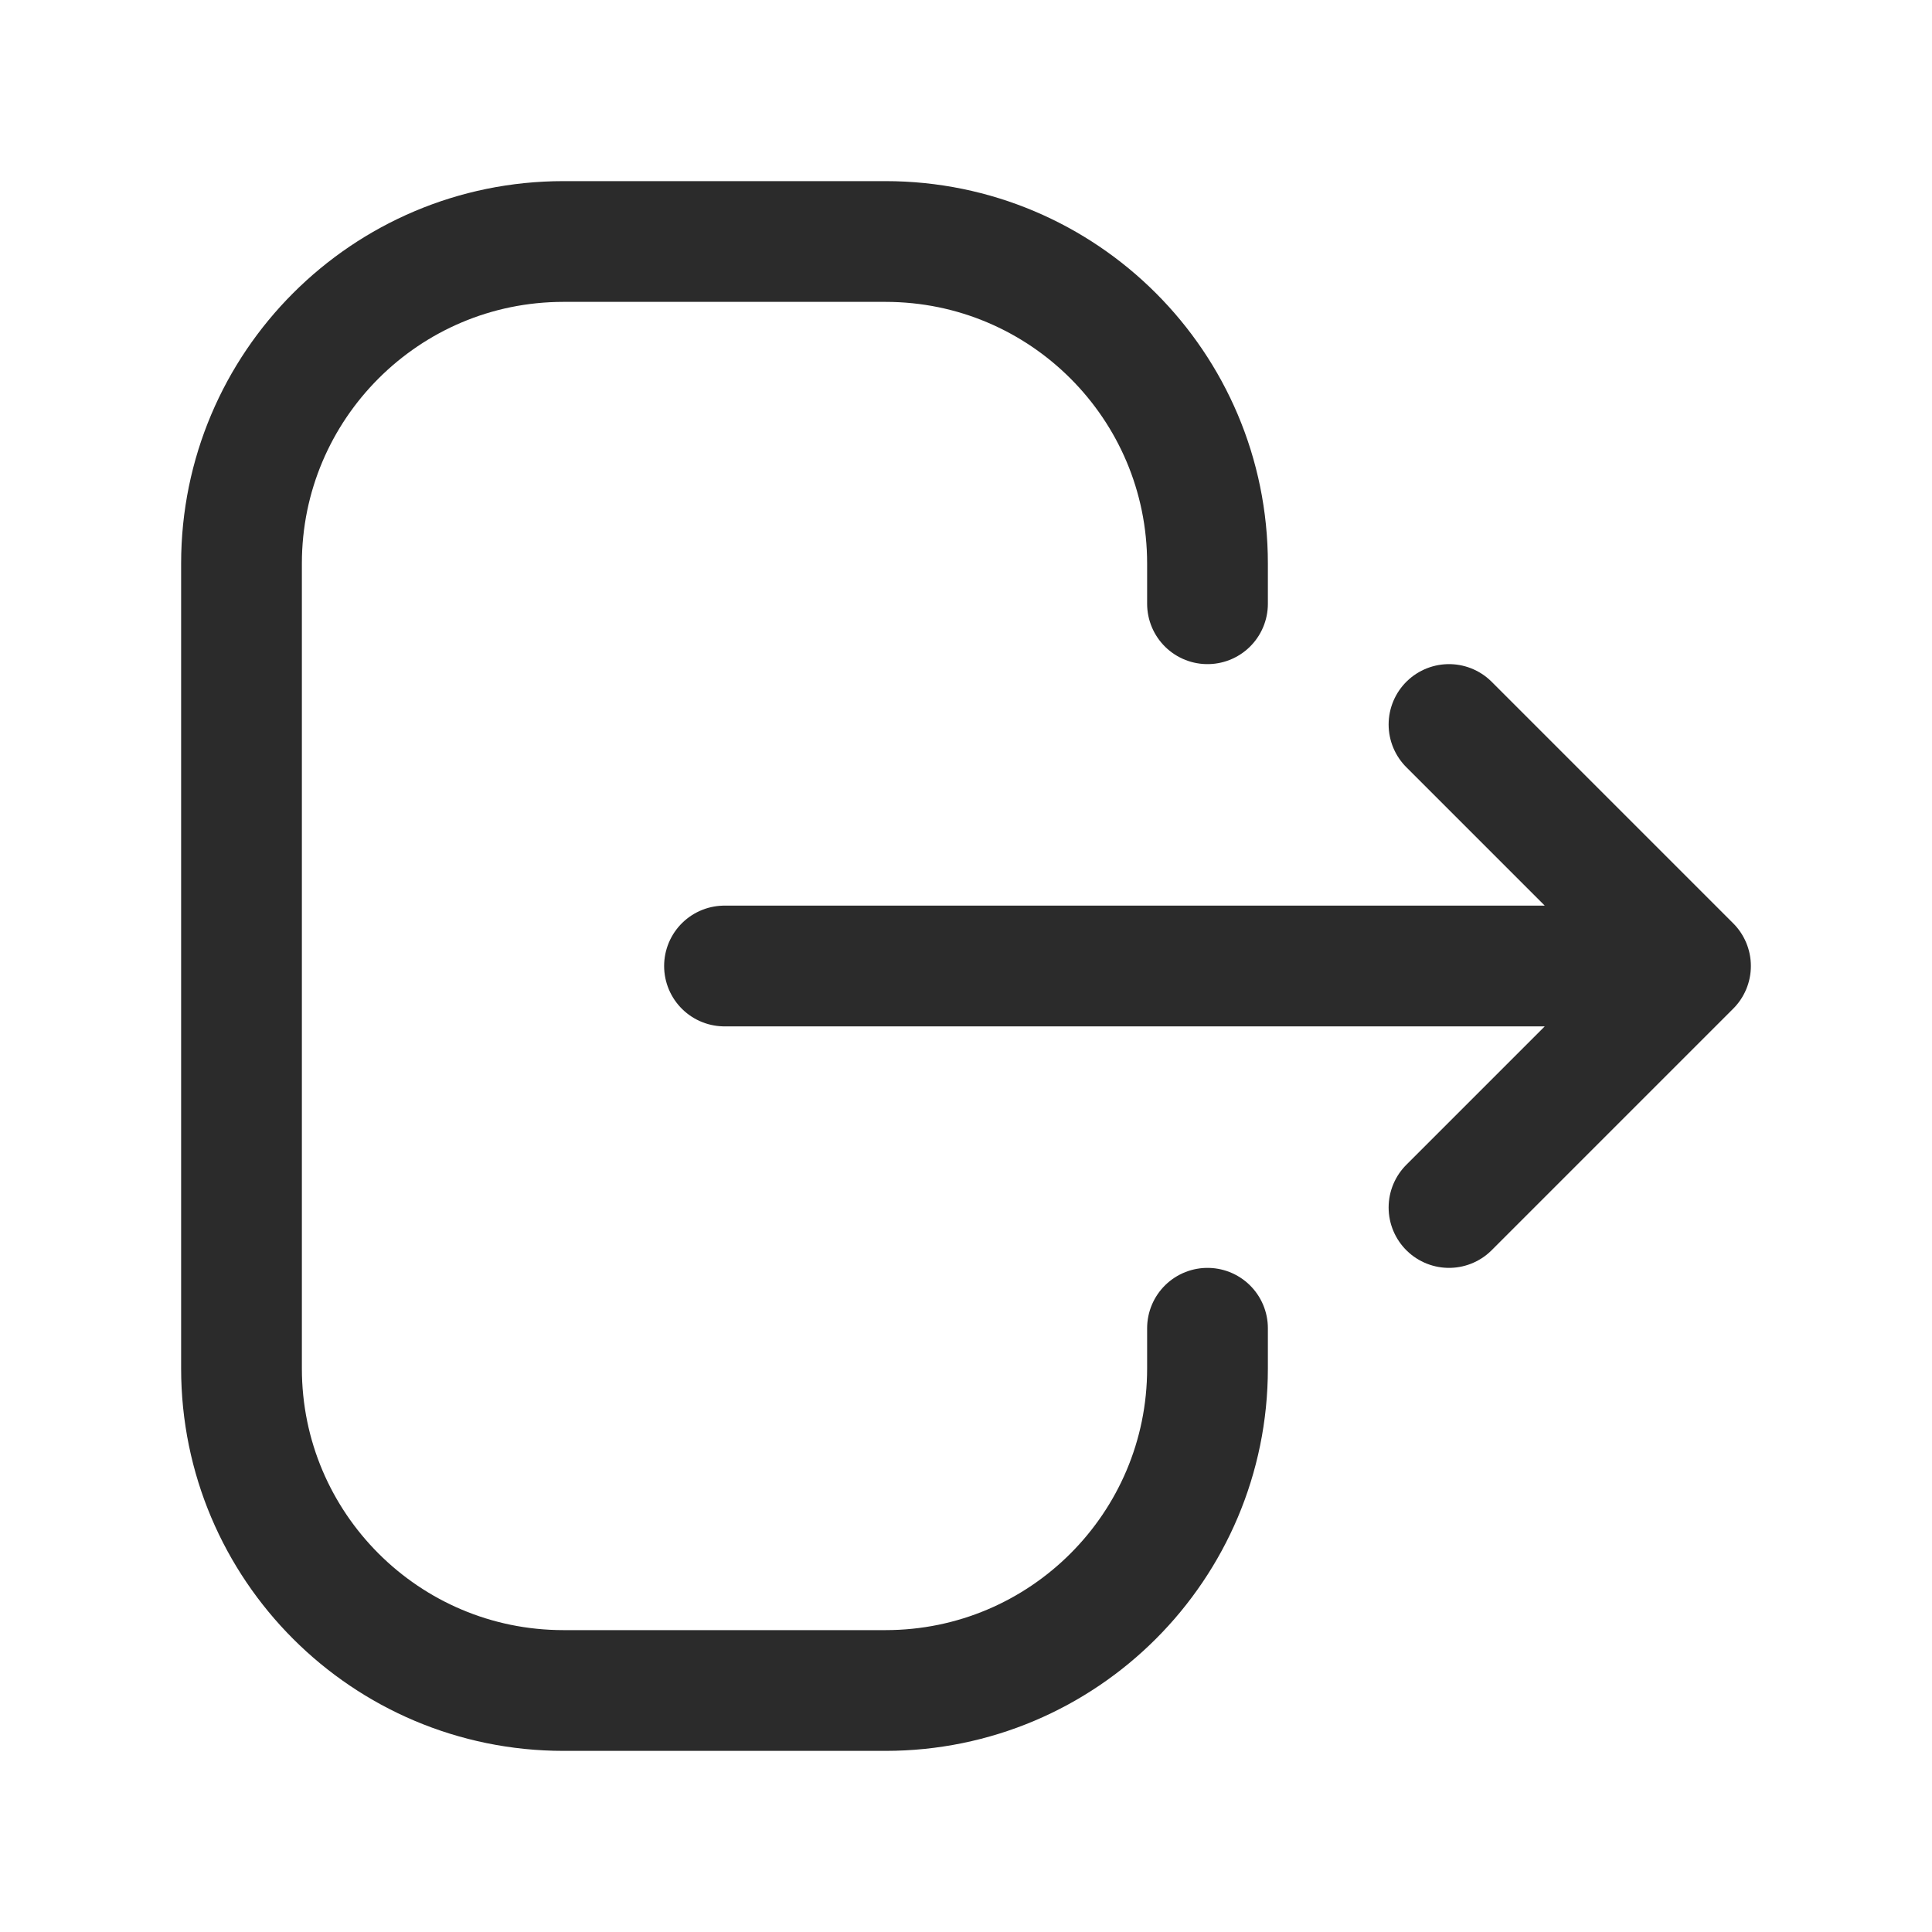
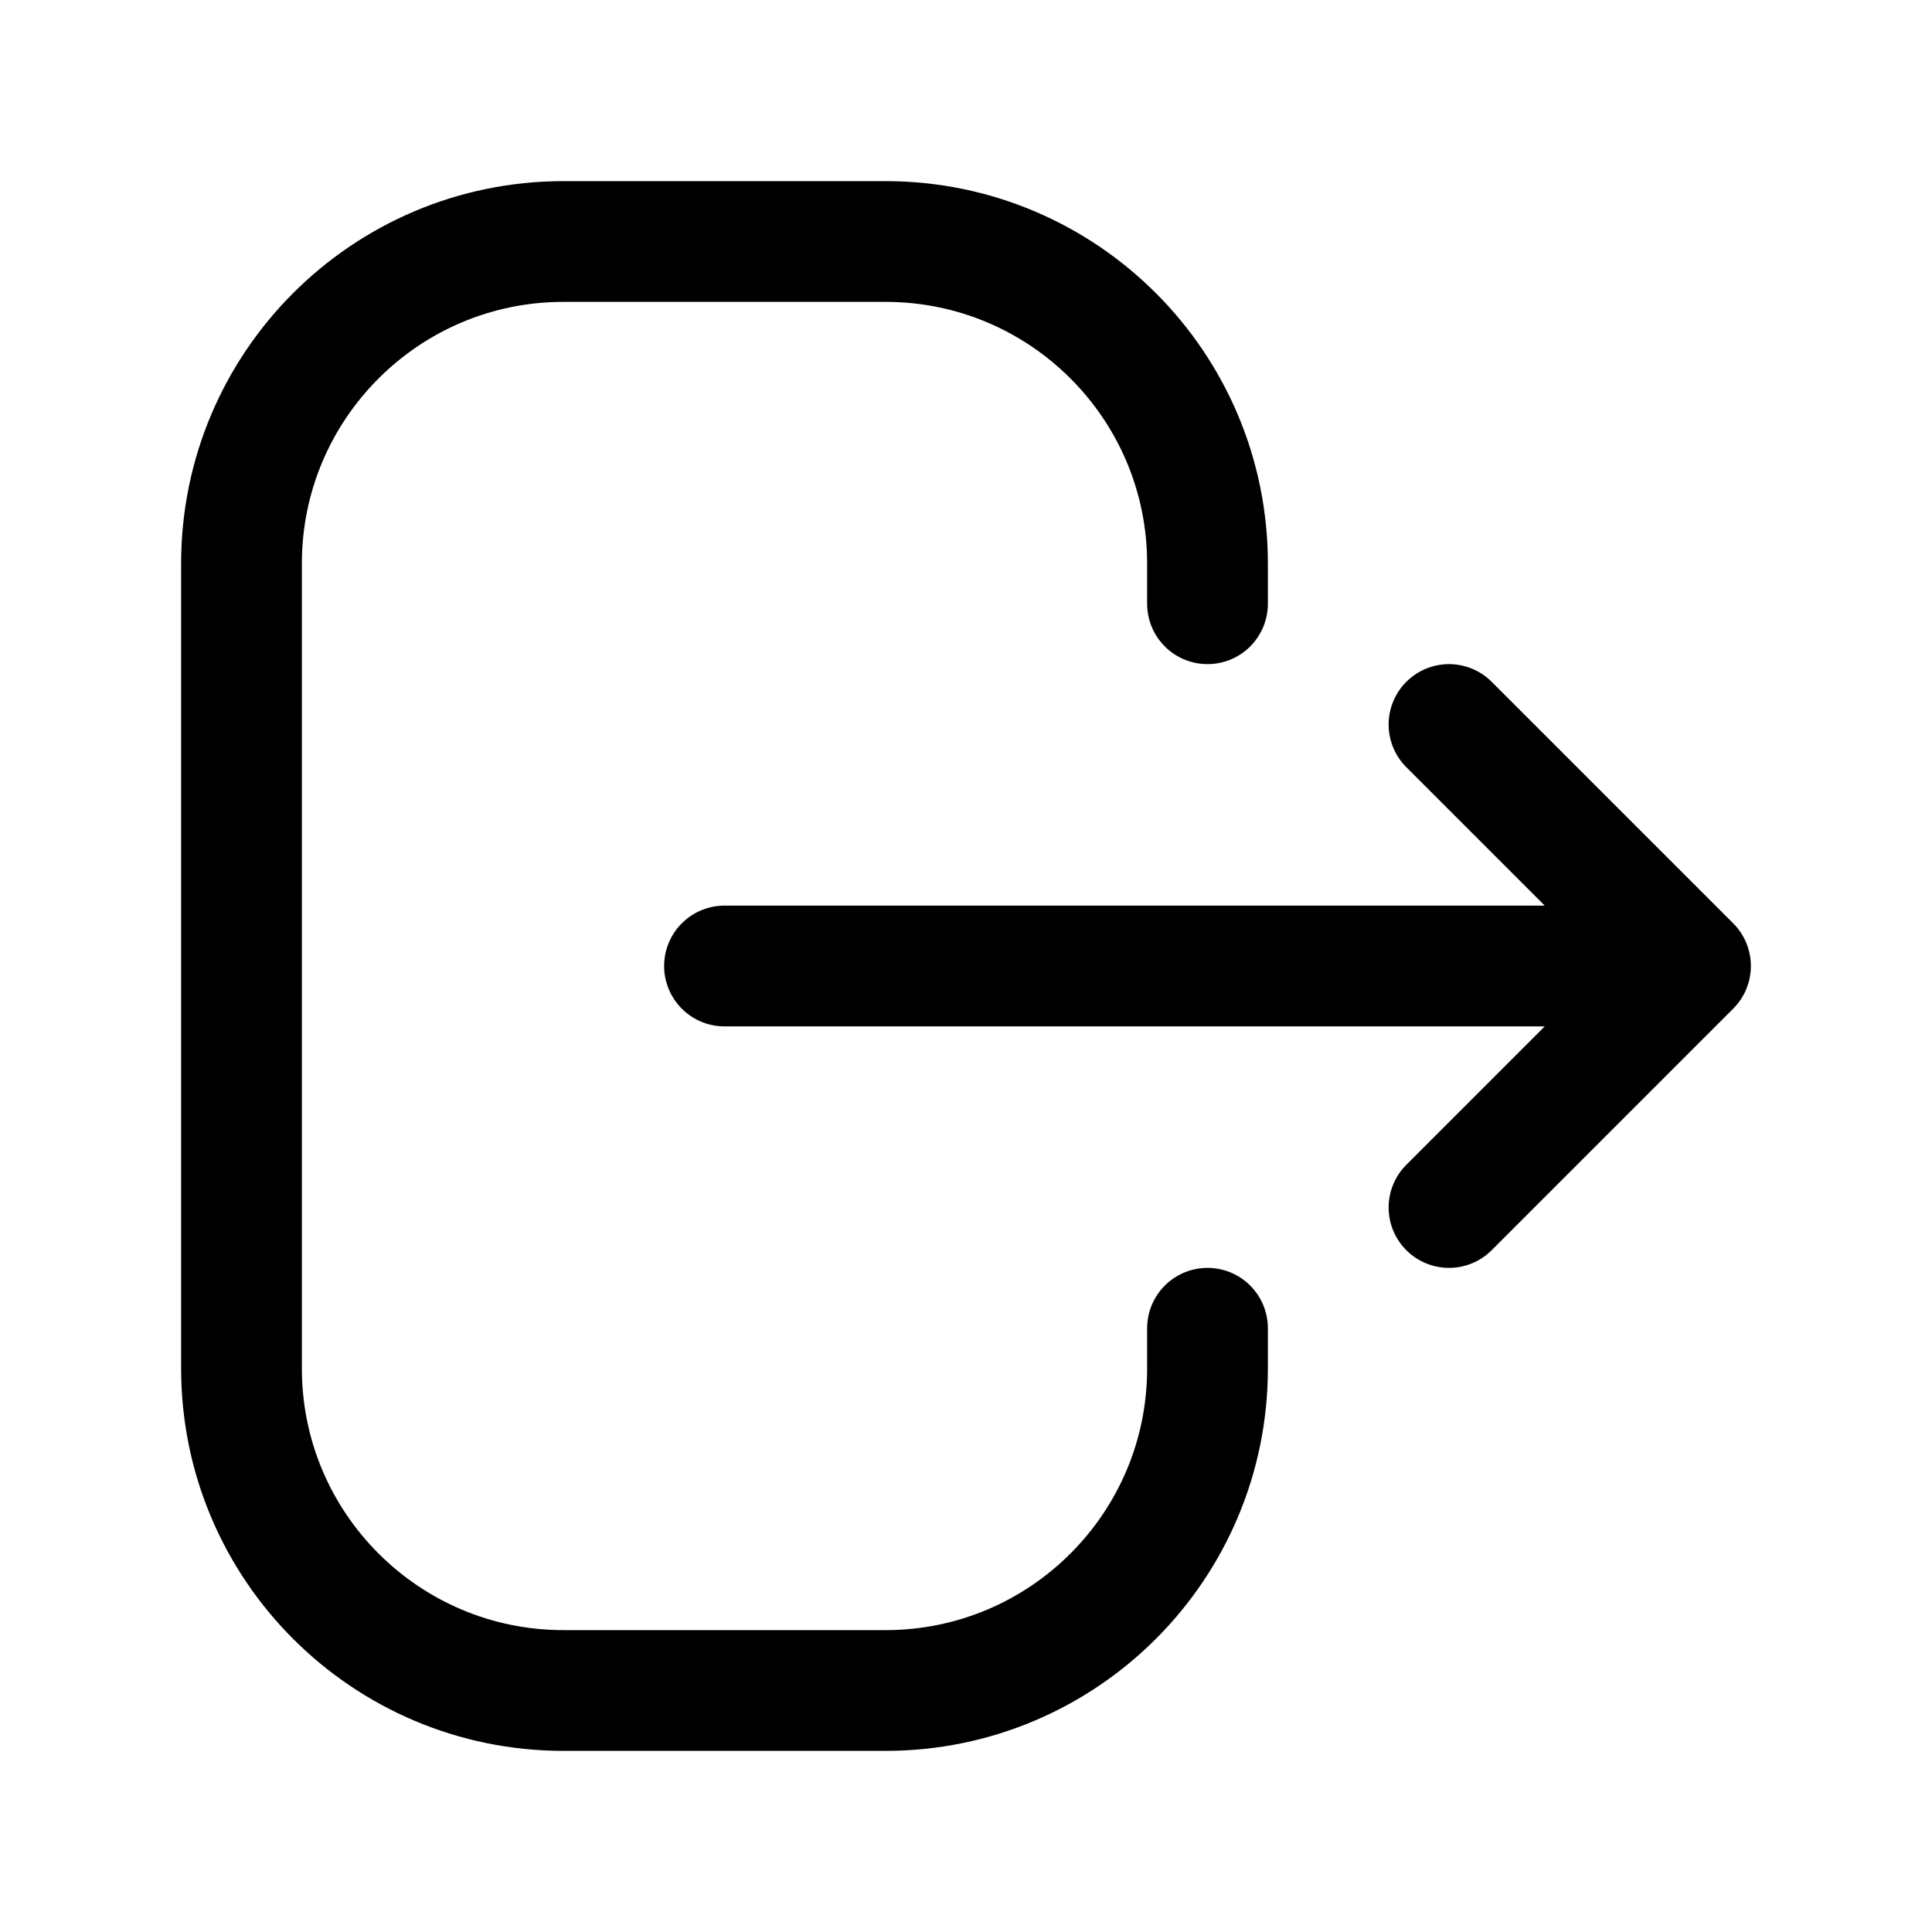
<svg xmlns="http://www.w3.org/2000/svg" width="24" height="24" viewBox="0 0 24 24" fill="none">
-   <path d="M18 9L21 12M21 12L18 15M21 12H9M15 7.5V7C15 4.791 13.209 3 11 3H7C4.791 3 3 4.791 3 7V17C3 19.209 4.791 21 7 21H11C13.209 21 15 19.209 15 17V16.5" stroke="#2B2B2B" stroke-width="1.5" stroke-linecap="round" stroke-linejoin="round" />
+   <path d="M18 9L21 12M21 12L18 15M21 12H9M15 7.5V7C15 4.791 13.209 3 11 3H7C4.791 3 3 4.791 3 7V17C3 19.209 4.791 21 7 21H11C13.209 21 15 19.209 15 17V16.5" stroke="currentColor" stroke-width="1.5" stroke-linecap="round" stroke-linejoin="round" />
</svg>
